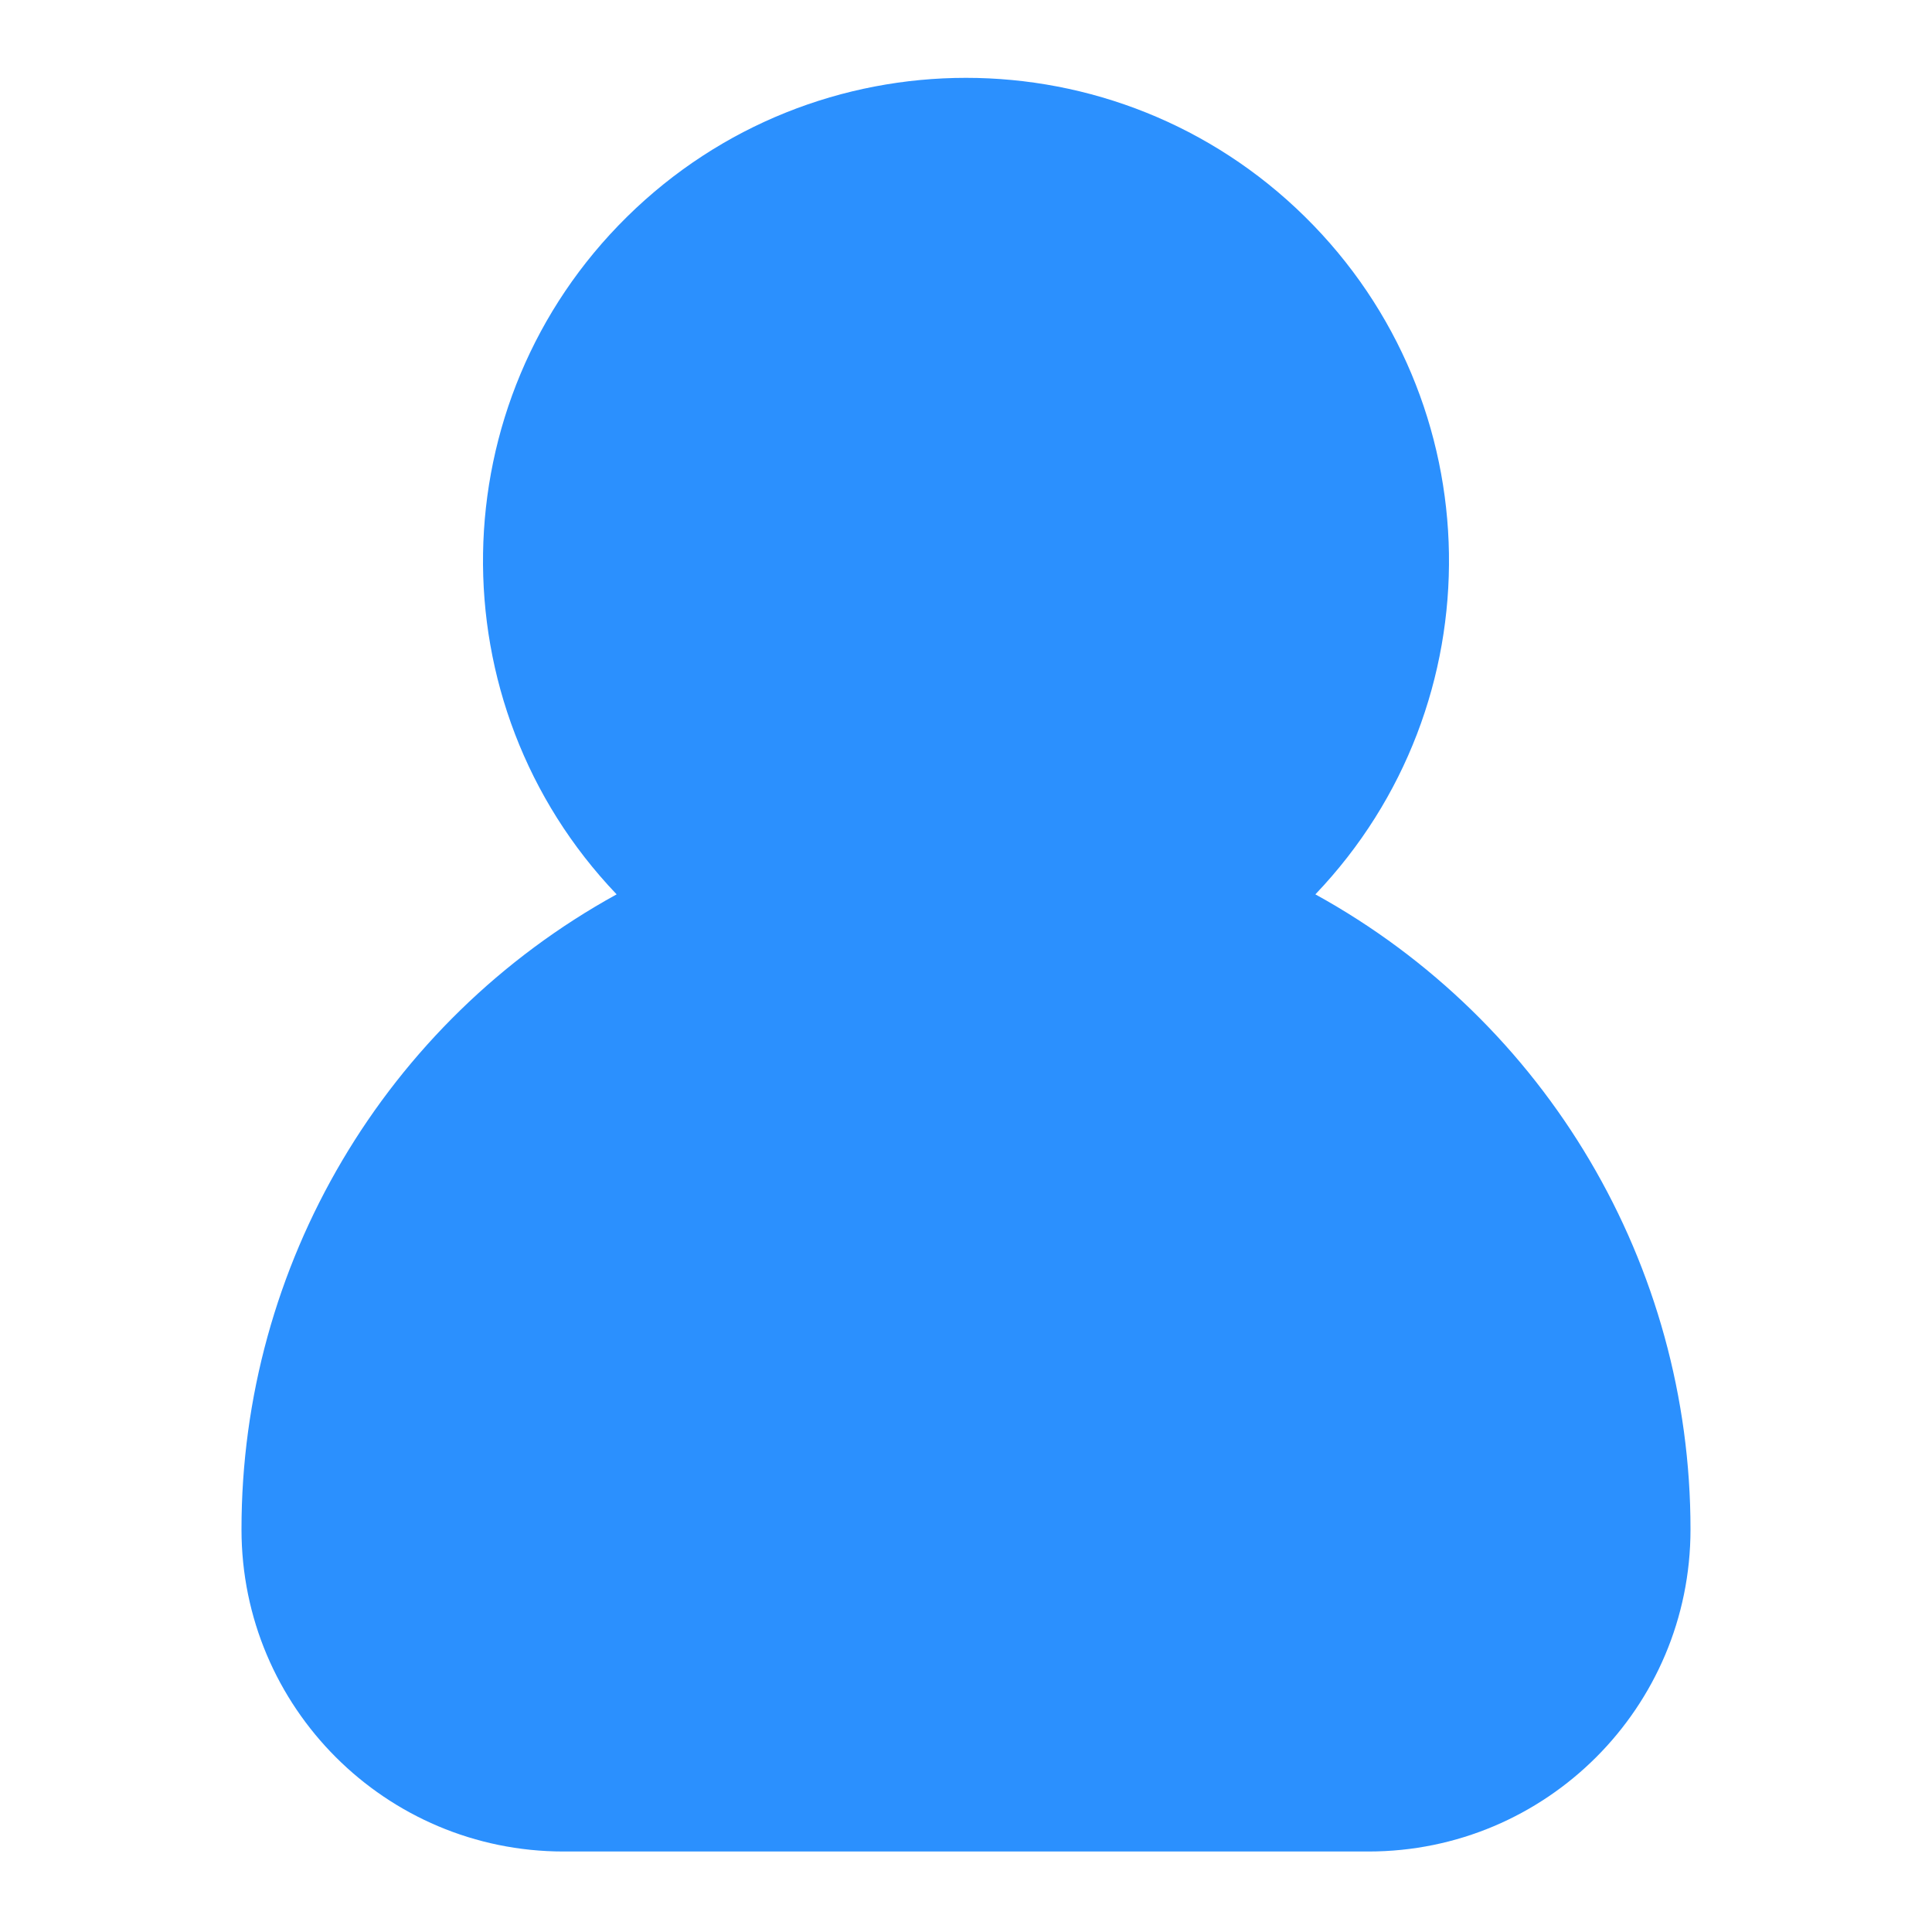
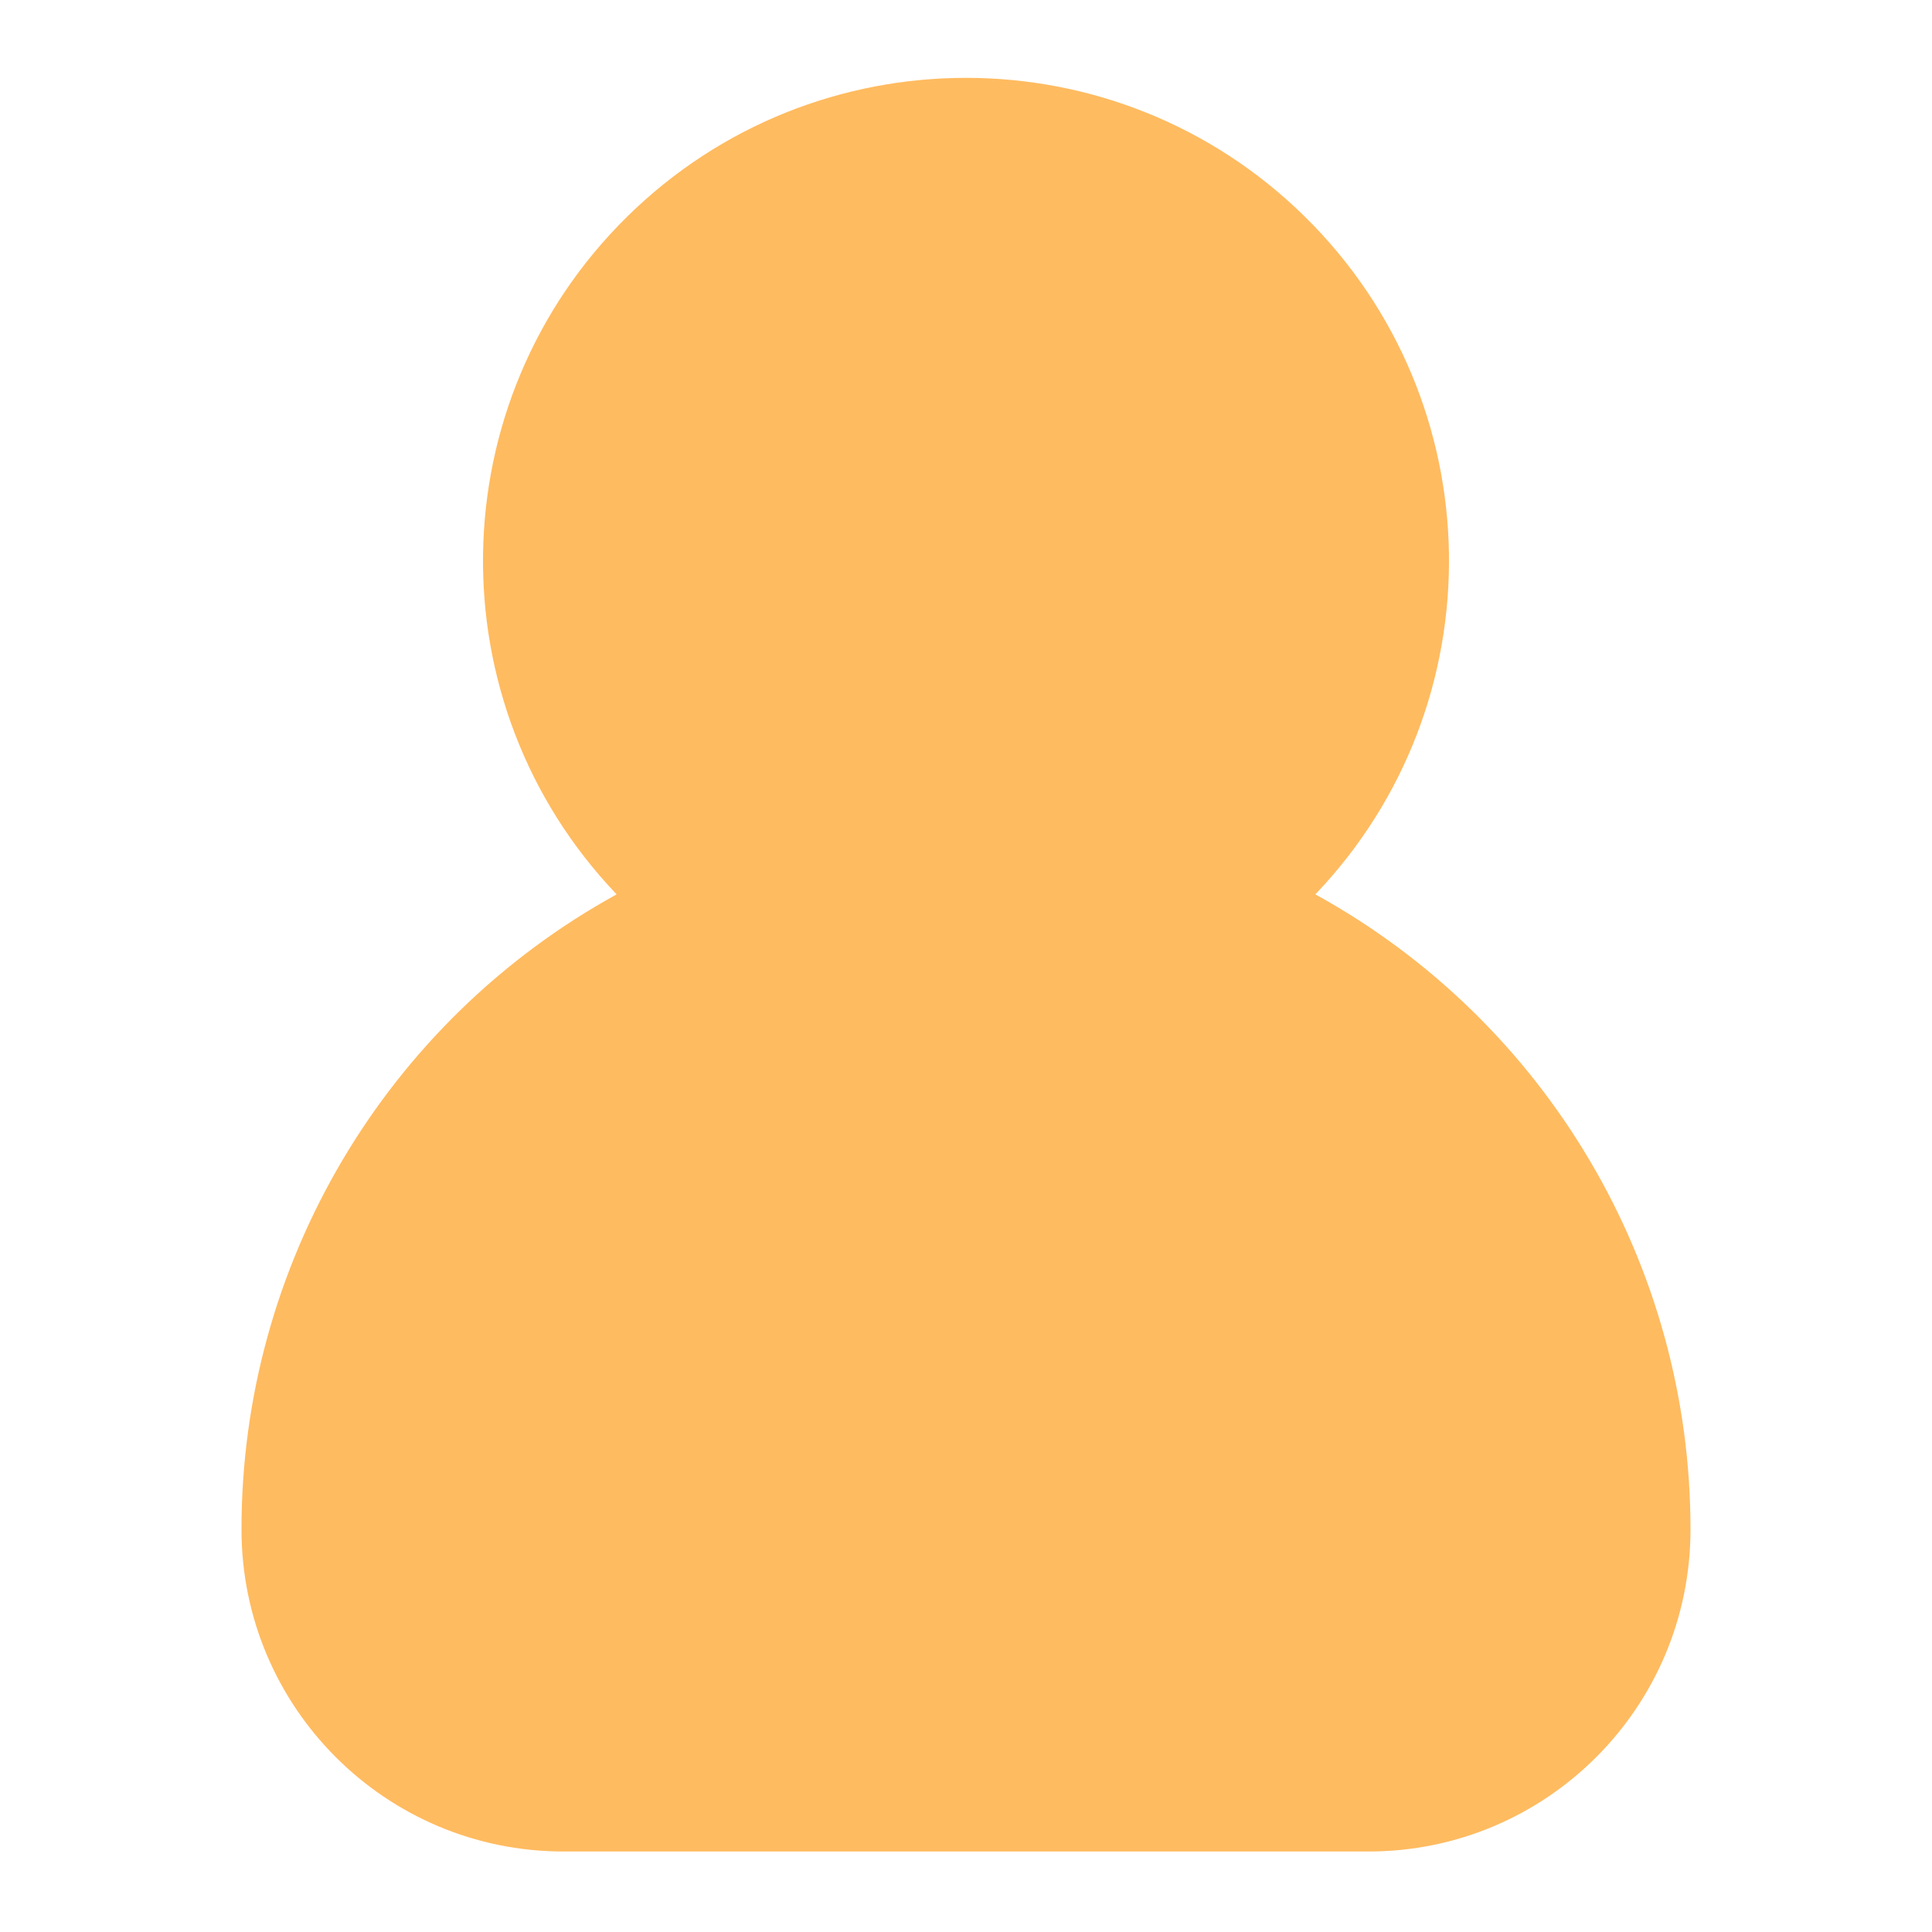
- <svg xmlns="http://www.w3.org/2000/svg" viewBox="0 0 24 24">
-   <path d="m21 19a4 4 0 0 1 -4 4h-10a4 4 0 0 1 -4-4 9 9 0 0 1 4.66-7.89 6 6 0 1 1 8.68 0 9 9 0 0 1 4.66 7.89z" fill="rgb(43, 144, 254)" />
+ <svg xmlns="http://www.w3.org/2000/svg" viewBox="0 0 24 24" height="100px" width="100px" transform="rotate(0) scale(1, 1)">
+   <path d="m21 19a4 4 0 0 1 -4 4h-10a4 4 0 0 1 -4-4 9 9 0 0 1 4.66-7.89 6 6 0 1 1 8.68 0 9 9 0 0 1 4.66 7.89z" fill="#ffbb60" />
</svg>
